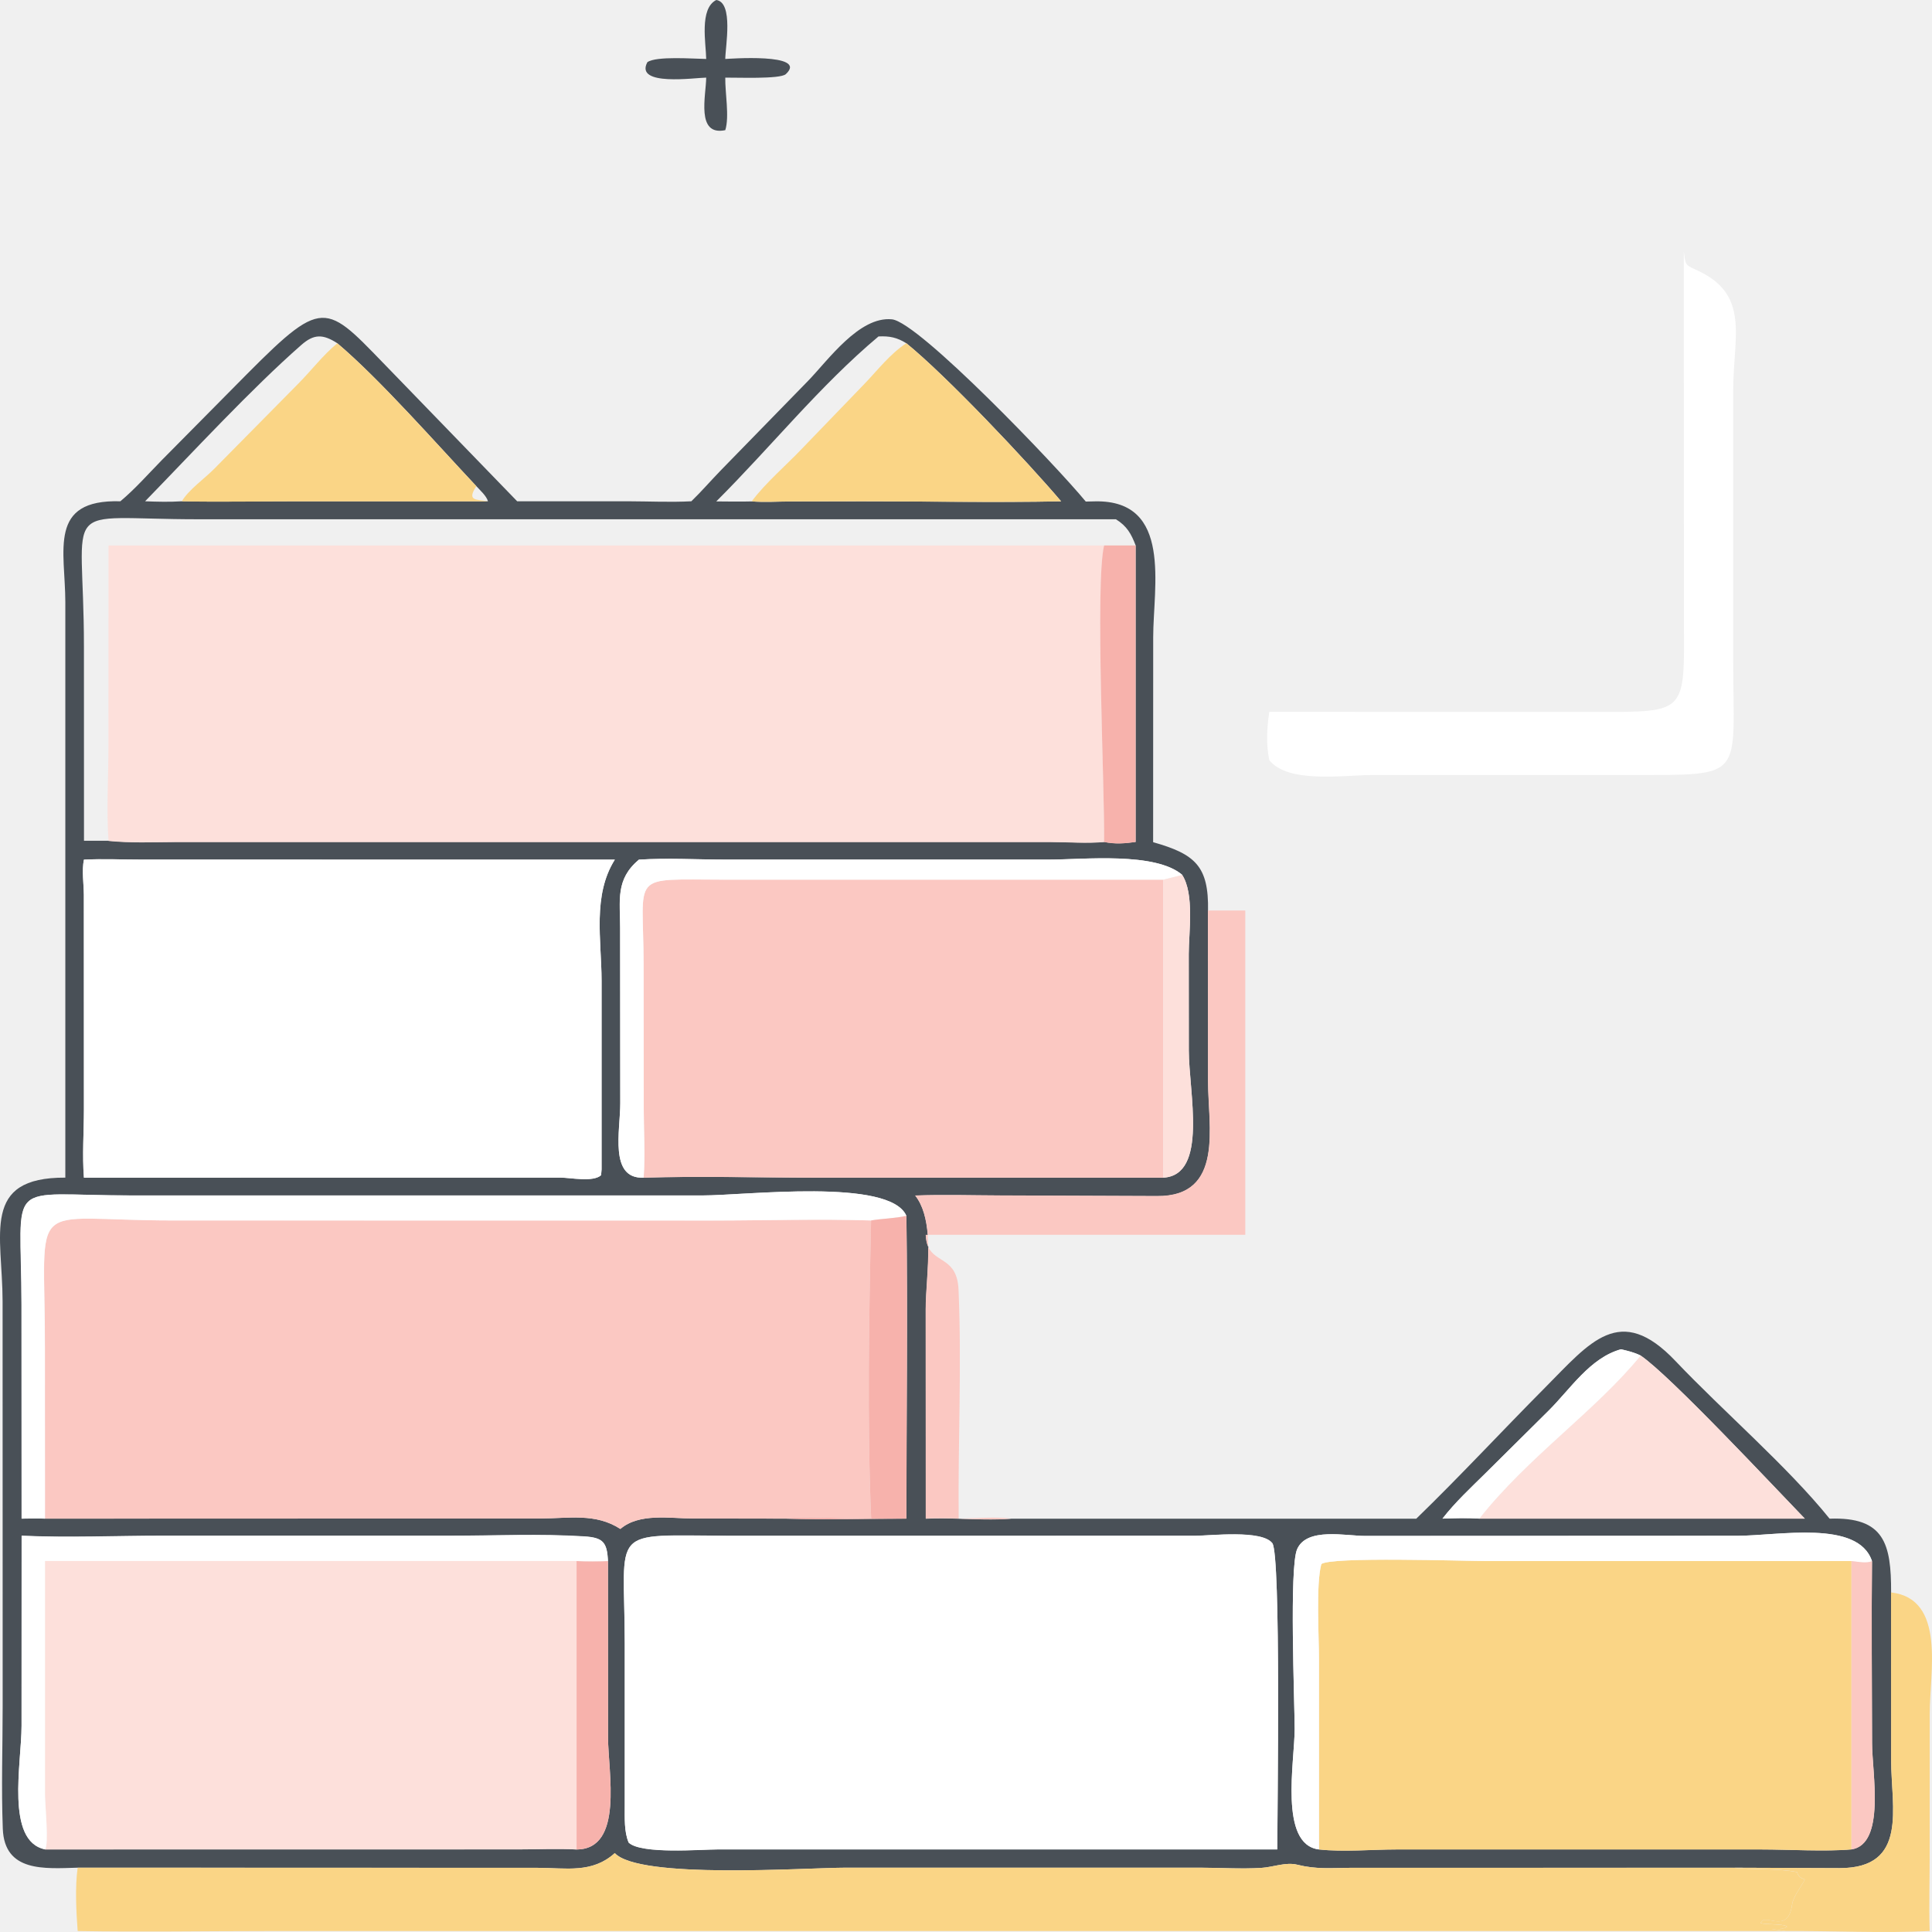
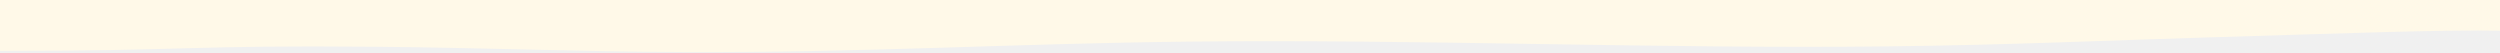
- <svg xmlns="http://www.w3.org/2000/svg" width="140" height="140" viewBox="0 0 140 140" fill="none">
-   <path d="M44.554 134.284C46.341 136.2 58.374 135.344 61.311 135.339H86.956C88.417 135.339 89.952 135.441 91.408 135.354C92.266 135.3 93.17 134.916 94.014 135.125C95.386 135.466 96.417 135.359 97.819 135.349L125.601 135.344L133.306 135.373C138.306 135.378 137.042 130.983 137.042 127.546L137.037 115.396C137.047 111.867 136.549 109.908 132.58 110.049C129.53 106.266 124.851 102.25 121.411 98.624C117.379 94.374 115.222 97.272 111.964 100.549C108.84 103.694 105.81 106.966 102.626 110.053H73.26C72.006 110.151 70.743 110.092 69.484 110.053C69.484 110.053 69.484 110.053 69.479 110.053C68.679 110.029 67.885 110.014 67.09 110.053L67.085 94.87C67.085 93.621 67.293 91.943 67.273 90.359C67.169 90.135 67.105 89.853 67.09 89.488H67.233C67.144 88.38 66.898 87.364 66.325 86.639C68.378 86.561 70.461 86.629 72.519 86.634L83.832 86.678C88.752 86.727 87.543 81.603 87.543 78.335L87.538 65.996C87.597 62.763 86.61 61.893 83.56 61.028L83.565 46.185C83.565 42.514 84.977 36.238 79.375 36.33L78.679 36.345C76.576 33.778 66.582 23.335 64.632 23.14C62.263 22.902 59.998 26.116 58.562 27.593L52.269 34.045C51.538 34.794 50.847 35.601 50.097 36.325C48.592 36.403 47.076 36.33 45.571 36.325H37.477L28.706 27.268C23.613 22.066 23.721 21.244 17.887 27.117L11.718 33.35C10.741 34.346 9.793 35.431 8.722 36.325C3.456 36.174 4.729 39.884 4.734 43.637V85.336C-1.406 85.307 0.184 89.445 0.188 94.301L0.193 123.608C0.193 126.569 0.09 129.568 0.203 132.524C0.327 135.675 3.219 135.407 5.637 135.339L38.962 135.349C41.04 135.354 42.906 135.767 44.554 134.284ZM107.67 106.728L112.211 102.226C113.796 100.656 115.217 98.395 117.458 97.773C117.966 97.885 118.415 97.996 118.884 98.225C121.006 99.654 128.587 107.778 130.784 110.044H107.192C106.298 109.985 105.42 110.014 104.527 110.044C105.454 108.843 106.59 107.793 107.67 106.728ZM93.994 112.261C94.695 110.651 97.552 111.308 98.934 111.298L125.868 111.288C128.874 111.288 134.638 110.102 135.65 113.116C135.601 117.521 135.65 121.935 135.655 126.34C135.655 128.431 136.647 133.618 134.165 134.012C132.324 134.182 129.579 134.017 127.635 134.017H101.185C99.364 134.017 97.37 134.211 95.578 134.017C92.656 133.667 93.821 127.604 93.816 125.29C93.811 123.229 93.416 113.578 93.994 112.261ZM86.6 111.283C87.726 111.283 91.427 110.831 92.197 111.818C92.834 112.635 92.558 131.489 92.558 134.012H85.367H52.027C50.783 134.012 46.479 134.377 45.561 133.521C45.216 132.733 45.275 131.698 45.275 130.857V119.082C45.26 110.559 44.011 111.254 52.807 111.283H86.6ZM85.668 63.4C86.561 64.796 86.141 67.567 86.141 69.137L86.146 76.128C86.146 79.128 87.568 85.152 84.296 85.336H59.193C55.018 85.336 50.808 85.215 46.637 85.336C44.12 85.448 44.949 81.914 44.944 79.945L44.934 67.241C44.934 65.243 44.584 63.721 46.297 62.292C48.34 62.16 50.477 62.287 52.525 62.287H76.038C78.526 62.287 83.703 61.713 85.668 63.4ZM63.66 24.38C64.464 24.341 64.998 24.453 65.683 24.876C68.591 27.234 74.439 33.432 76.897 36.33C72.11 36.427 67.297 36.325 62.51 36.33L57.224 36.34C56.326 36.345 55.373 36.408 54.48 36.335C53.621 36.359 52.762 36.34 51.903 36.335C55.832 32.421 59.406 27.948 63.66 24.38ZM21.841 24.992C22.749 24.195 23.401 24.2 24.442 24.871C27.512 27.462 31.663 32.193 34.515 35.226C34.787 35.528 35.256 35.936 35.359 36.325H21.372C18.643 36.325 15.903 36.379 13.174 36.325C12.281 36.383 11.407 36.359 10.514 36.325C13.949 32.795 18.228 28.157 21.841 24.992ZM14.378 37.628H80.865C81.66 38.124 81.971 38.678 82.292 39.519V61.008C81.502 61.12 80.801 61.173 80.007 61.008C78.733 61.115 77.43 61.013 76.152 61.008H12.641C11.062 61.013 9.433 61.081 7.863 60.925H6.086L6.082 46.851C6.082 36.004 4.068 37.628 14.378 37.628ZM43.592 71.052V84.743L43.557 85.156C42.98 85.686 41.341 85.332 40.596 85.332L6.082 85.336C5.953 83.713 6.082 81.996 6.082 80.358L6.077 64.839C6.072 64.042 5.919 63.065 6.082 62.292C7.454 62.224 8.865 62.287 10.242 62.287L44.549 62.292C42.921 64.878 43.587 68.126 43.592 71.052ZM9.61 86.625H50.887C54.041 86.625 64.479 85.341 65.683 88.098C65.782 95.405 65.683 102.732 65.683 110.044C62.781 110.044 59.85 110.131 56.953 110.044L50.23 110.034C48.547 110.034 46.326 109.616 44.954 110.792C43.153 109.626 41.233 110.029 39.15 110.034L3.263 110.044C2.701 110.014 2.133 110.039 1.57 110.044V94.579C1.561 85.195 0.174 86.625 9.61 86.625ZM3.258 134.017C0.386 133.419 1.561 127.774 1.561 125.076L1.565 111.293C4.946 111.454 8.406 111.293 11.792 111.293H32.679C35.873 111.293 39.145 111.138 42.328 111.342C43.71 111.429 43.987 111.76 44.056 113.126L44.061 125.898C44.061 128.387 45.226 134.007 41.781 134.022C40.379 133.944 38.933 134.017 37.526 134.017H3.258Z" fill="#495057" />
-   <path d="M129.495 139.623C129.318 139.39 127.99 139.487 127.585 139.356C127.837 138.534 129.56 140.275 129.861 138.009C129.94 137.426 130.507 136.75 130.779 136.201C130.487 136.099 130.3 135.972 130.221 135.661C128.775 135.379 127.077 135.501 125.591 135.345L97.809 135.35C96.407 135.364 95.376 135.467 94.004 135.126C93.165 134.917 92.261 135.301 91.398 135.355C89.942 135.447 88.407 135.345 86.946 135.34H61.3C58.359 135.34 46.331 136.201 44.544 134.285C42.901 135.768 41.03 135.355 38.952 135.35L5.627 135.34C5.43 136.755 5.524 138.495 5.627 139.93C10.237 140.012 14.862 139.93 19.471 139.93H129.377L128.38 139.784C128.74 139.769 129.209 139.832 129.495 139.623Z" fill="#FAD586" />
-   <path d="M67.262 90.351C67.257 90.054 67.248 89.762 67.223 89.481H67.08C67.095 89.845 67.159 90.122 67.262 90.351Z" fill="#FBC8C2" />
-   <path d="M73.254 110.046C72.07 109.895 70.683 110.036 69.478 110.046C70.737 110.08 72.001 110.143 73.254 110.046Z" fill="#FBC8C2" />
-   <path d="M67.076 94.859L67.081 110.043C67.876 110.004 68.675 110.018 69.47 110.043C69.416 104.529 69.697 98.968 69.46 93.464C69.361 91.15 67.802 91.529 67.259 90.348C67.284 91.937 67.076 93.61 67.076 94.859Z" fill="#FBC8C2" />
-   <path d="M83.822 86.667L72.51 86.623C70.451 86.618 68.374 86.55 66.315 86.628C66.888 87.353 67.135 88.369 67.224 89.477H90.238V65.981H87.528L87.534 78.32C87.534 81.591 88.743 86.716 83.822 86.667Z" fill="#FBC8C2" />
-   <path d="M137.032 115.393L137.037 127.542C137.037 130.979 138.301 135.374 133.301 135.369L125.597 135.34C127.087 135.496 128.78 135.374 130.226 135.656C130.305 135.967 130.493 136.094 130.784 136.196C130.513 136.745 129.945 137.421 129.866 138.005C129.56 140.27 127.842 138.534 127.591 139.351C127.995 139.482 129.323 139.385 129.501 139.619C129.214 139.828 128.746 139.764 128.39 139.784L129.387 139.93C132.857 139.91 136.371 140.095 139.831 139.93C139.777 138.165 139.831 136.381 139.831 134.611L139.836 124.187C139.826 121.207 141.035 115.854 137.032 115.393Z" fill="#FAD586" />
-   <path d="M80.008 39.527H7.864L7.86 53.981C7.86 56.276 7.707 58.653 7.864 60.938C9.439 61.099 11.063 61.031 12.642 61.021H76.153C77.431 61.026 78.734 61.128 80.008 61.021C80.067 57.229 79.346 42.391 80.008 39.527Z" fill="#FDE0DB" />
-   <path d="M80.006 61.014C80.8 61.18 81.501 61.126 82.291 61.014V39.525H80.006C79.344 42.389 80.065 57.227 80.006 61.014Z" fill="#F7B2AC" />
-   <path d="M63.128 110.047C62.832 103.284 62.97 95.214 63.128 88.436C59.323 88.315 55.468 88.441 51.658 88.441L12.529 88.436C1.823 88.436 3.26 86.482 3.26 97.625L3.265 110.047L39.151 110.037C41.234 110.032 43.159 109.629 44.955 110.796C46.327 109.619 48.548 110.037 50.231 110.037L56.954 110.047C57.971 109.857 61.746 110.047 63.128 110.047Z" fill="#FBC8C2" />
-   <path d="M1.561 110.049C2.124 110.044 2.696 110.02 3.254 110.049L3.249 97.627C3.254 86.48 1.813 88.439 12.518 88.439L51.647 88.444C55.462 88.444 59.312 88.317 63.117 88.439C63.962 88.293 64.835 88.298 65.674 88.103C64.47 85.342 54.031 86.63 50.877 86.63H9.601C0.164 86.63 1.546 85.201 1.551 94.584L1.561 110.049Z" fill="white" />
-   <path d="M63.128 110.049C61.746 110.049 57.97 109.86 56.948 110.049C59.85 110.137 62.777 110.049 65.679 110.049C65.679 102.737 65.778 95.416 65.679 88.103C64.845 88.298 63.967 88.293 63.123 88.439C62.97 95.216 62.831 103.287 63.128 110.049Z" fill="#F7B2AC" />
-   <path d="M45.271 119.089V130.864C45.276 131.71 45.217 132.746 45.557 133.528C46.471 134.384 50.779 134.019 52.023 134.019H85.363H92.554C92.554 131.491 92.835 112.642 92.194 111.826C91.424 110.839 87.722 111.291 86.597 111.291L52.798 111.296C44.008 111.262 45.256 110.562 45.271 119.089Z" fill="white" />
-   <path d="M44.056 113.119H41.78C42.54 113.183 43.295 113.163 44.056 113.119Z" fill="#FDE0DB" />
-   <path d="M41.78 134.018V113.117H3.258V130.085C3.258 130.692 3.554 133.731 3.258 134.018L37.526 134.013C38.932 134.013 40.378 133.94 41.78 134.018Z" fill="#FDE0DB" />
-   <path d="M3.26 130.08V113.112H41.782H44.057C43.988 111.751 43.707 111.415 42.33 111.328C39.146 111.129 35.874 111.279 32.681 111.279H11.793C8.403 111.279 4.943 111.435 1.567 111.279L1.562 125.062C1.562 127.761 0.387 133.405 3.26 134.003C3.556 133.726 3.26 130.687 3.26 130.08Z" fill="white" />
-   <path d="M41.78 113.119V134.02C45.225 134 44.06 128.385 44.06 125.896L44.056 113.124C43.295 113.163 42.54 113.182 41.78 113.119Z" fill="#F7B2AC" />
-   <path d="M107.587 113.119C106.161 113.119 96.363 112.789 95.746 113.343C95.352 114.84 95.579 118.56 95.579 120.266V134.02C97.375 134.214 99.369 134.025 101.185 134.02H127.635C129.58 134.02 132.324 134.185 134.165 134.015V113.114L107.587 113.119Z" fill="#FAD586" />
-   <path d="M95.578 134.019V120.265C95.578 118.559 95.351 114.84 95.746 113.342C96.368 112.788 106.165 113.119 107.586 113.119H134.164C134.613 113.162 135.235 113.313 135.65 113.119C134.638 110.104 128.873 111.291 125.868 111.291L98.934 111.3C97.552 111.305 94.695 110.649 93.994 112.263C93.416 113.585 93.811 123.236 93.816 125.288C93.821 127.607 92.656 133.669 95.578 134.019Z" fill="white" />
-   <path d="M134.17 113.119V134.02C136.653 133.626 135.66 128.434 135.66 126.348C135.656 121.938 135.606 117.529 135.656 113.124C135.236 113.314 134.619 113.163 134.17 113.119Z" fill="#FBC8C2" />
-   <path d="M52.497 63.742C45.513 63.742 46.633 63.149 46.633 69.902L46.643 80.252C46.648 81.934 46.752 83.66 46.638 85.338C50.809 85.216 55.019 85.338 59.194 85.338H84.297V63.742H52.497Z" fill="#FBC8C2" />
-   <path d="M76.044 62.29H52.531C50.478 62.29 48.341 62.163 46.302 62.294C44.59 63.724 44.94 65.246 44.94 67.244L44.95 79.948C44.95 81.921 44.121 85.451 46.643 85.339C46.756 83.662 46.648 81.941 46.648 80.254L46.638 69.903C46.633 63.15 45.513 63.743 52.501 63.743H84.306L85.678 63.398C83.704 61.716 78.527 62.29 76.044 62.29Z" fill="white" />
-   <path d="M84.295 85.342C87.562 85.158 86.146 79.134 86.146 76.134L86.141 69.143C86.141 67.573 86.56 64.797 85.667 63.406L84.295 63.751V85.342Z" fill="#FDE0DB" />
-   <path d="M10.243 62.291C8.866 62.291 7.459 62.222 6.082 62.295C5.919 63.069 6.067 64.046 6.077 64.843L6.082 80.362C6.082 82 5.954 83.716 6.082 85.34L40.596 85.335C41.342 85.335 42.98 85.685 43.558 85.16L43.592 84.747V71.056C43.587 68.129 42.921 64.882 44.555 62.295L10.243 62.291Z" fill="white" />
-   <path d="M107.193 110.049H130.785C128.594 107.784 121.013 99.66 118.886 98.231C115.658 102.207 110.698 105.591 107.193 110.049Z" fill="#FDE0DB" />
-   <path d="M107.193 110.046C110.697 105.593 115.652 102.204 118.885 98.228C118.416 97.999 117.962 97.887 117.459 97.775C115.218 98.398 113.796 100.654 112.212 102.229L107.671 106.731C106.595 107.8 105.455 108.85 104.527 110.046C105.421 110.017 106.299 109.988 107.193 110.046Z" fill="white" />
-   <path d="M62.664 27.793L58.103 32.523C56.929 33.758 55.487 34.974 54.471 36.33C55.364 36.403 56.317 36.34 57.215 36.335L62.501 36.325C67.293 36.325 72.101 36.427 76.888 36.325C74.43 33.428 68.582 27.229 65.674 24.871C64.47 25.673 63.656 26.758 62.664 27.793Z" fill="#FAD586" />
-   <path d="M21.634 27.782L15.514 33.981C14.833 34.671 13.644 35.513 13.175 36.329C15.904 36.383 18.643 36.329 21.373 36.329H35.36C34.551 36.164 33.786 36.354 34.516 35.23C31.663 32.197 27.513 27.466 24.443 24.875C23.406 25.731 22.577 26.829 21.634 27.782Z" fill="#FAD586" />
-   <path d="M116.067 51.589L91.977 51.579C91.804 52.804 91.735 53.859 91.977 55.084C93.364 56.806 97.416 56.159 99.474 56.159H118.13C126.615 56.154 125.588 56.494 125.593 47.656V28.267C125.608 24.329 126.857 21.286 122.854 19.53C122.064 19.185 122.148 19.112 122.015 18.242L122.025 45.803C122.074 51.594 121.916 51.589 116.067 51.589Z" fill="white" />
-   <path d="M51.174 5.625C51.164 6.904 50.409 9.879 52.556 9.432C52.867 8.455 52.537 6.724 52.556 5.625C53.292 5.61 56.534 5.751 56.944 5.372C58.637 3.807 52.64 4.273 52.556 4.273C52.566 3.364 53.163 0.175 51.905 0C50.661 0.622 51.16 3.165 51.174 4.273C50.291 4.264 47.547 4.045 46.91 4.507C45.958 6.286 50.419 5.625 51.174 5.625Z" fill="#495057" />
+ <svg xmlns="http://www.w3.org/2000/svg" width="1920" height="40" viewBox="0 0 1920 40" fill="none">
+   <path d="M0 39.068C149.401 39.081 141.273 34.626 288.615 35.904C370.588 36.616 441.312 39.622 524.164 39.966C664.996 40.55 774.491 33.483 912.649 31.954C1091.47 29.975 1271.53 37.636 1450.17 35.613C1543.94 34.551 1618.46 31.005 1701.76 28.538C1802.98 25.54 1874.57 22.748 1920.5 23.602L1924 0L0 0V39.068Z" fill="#FFF9E8" />
</svg>
